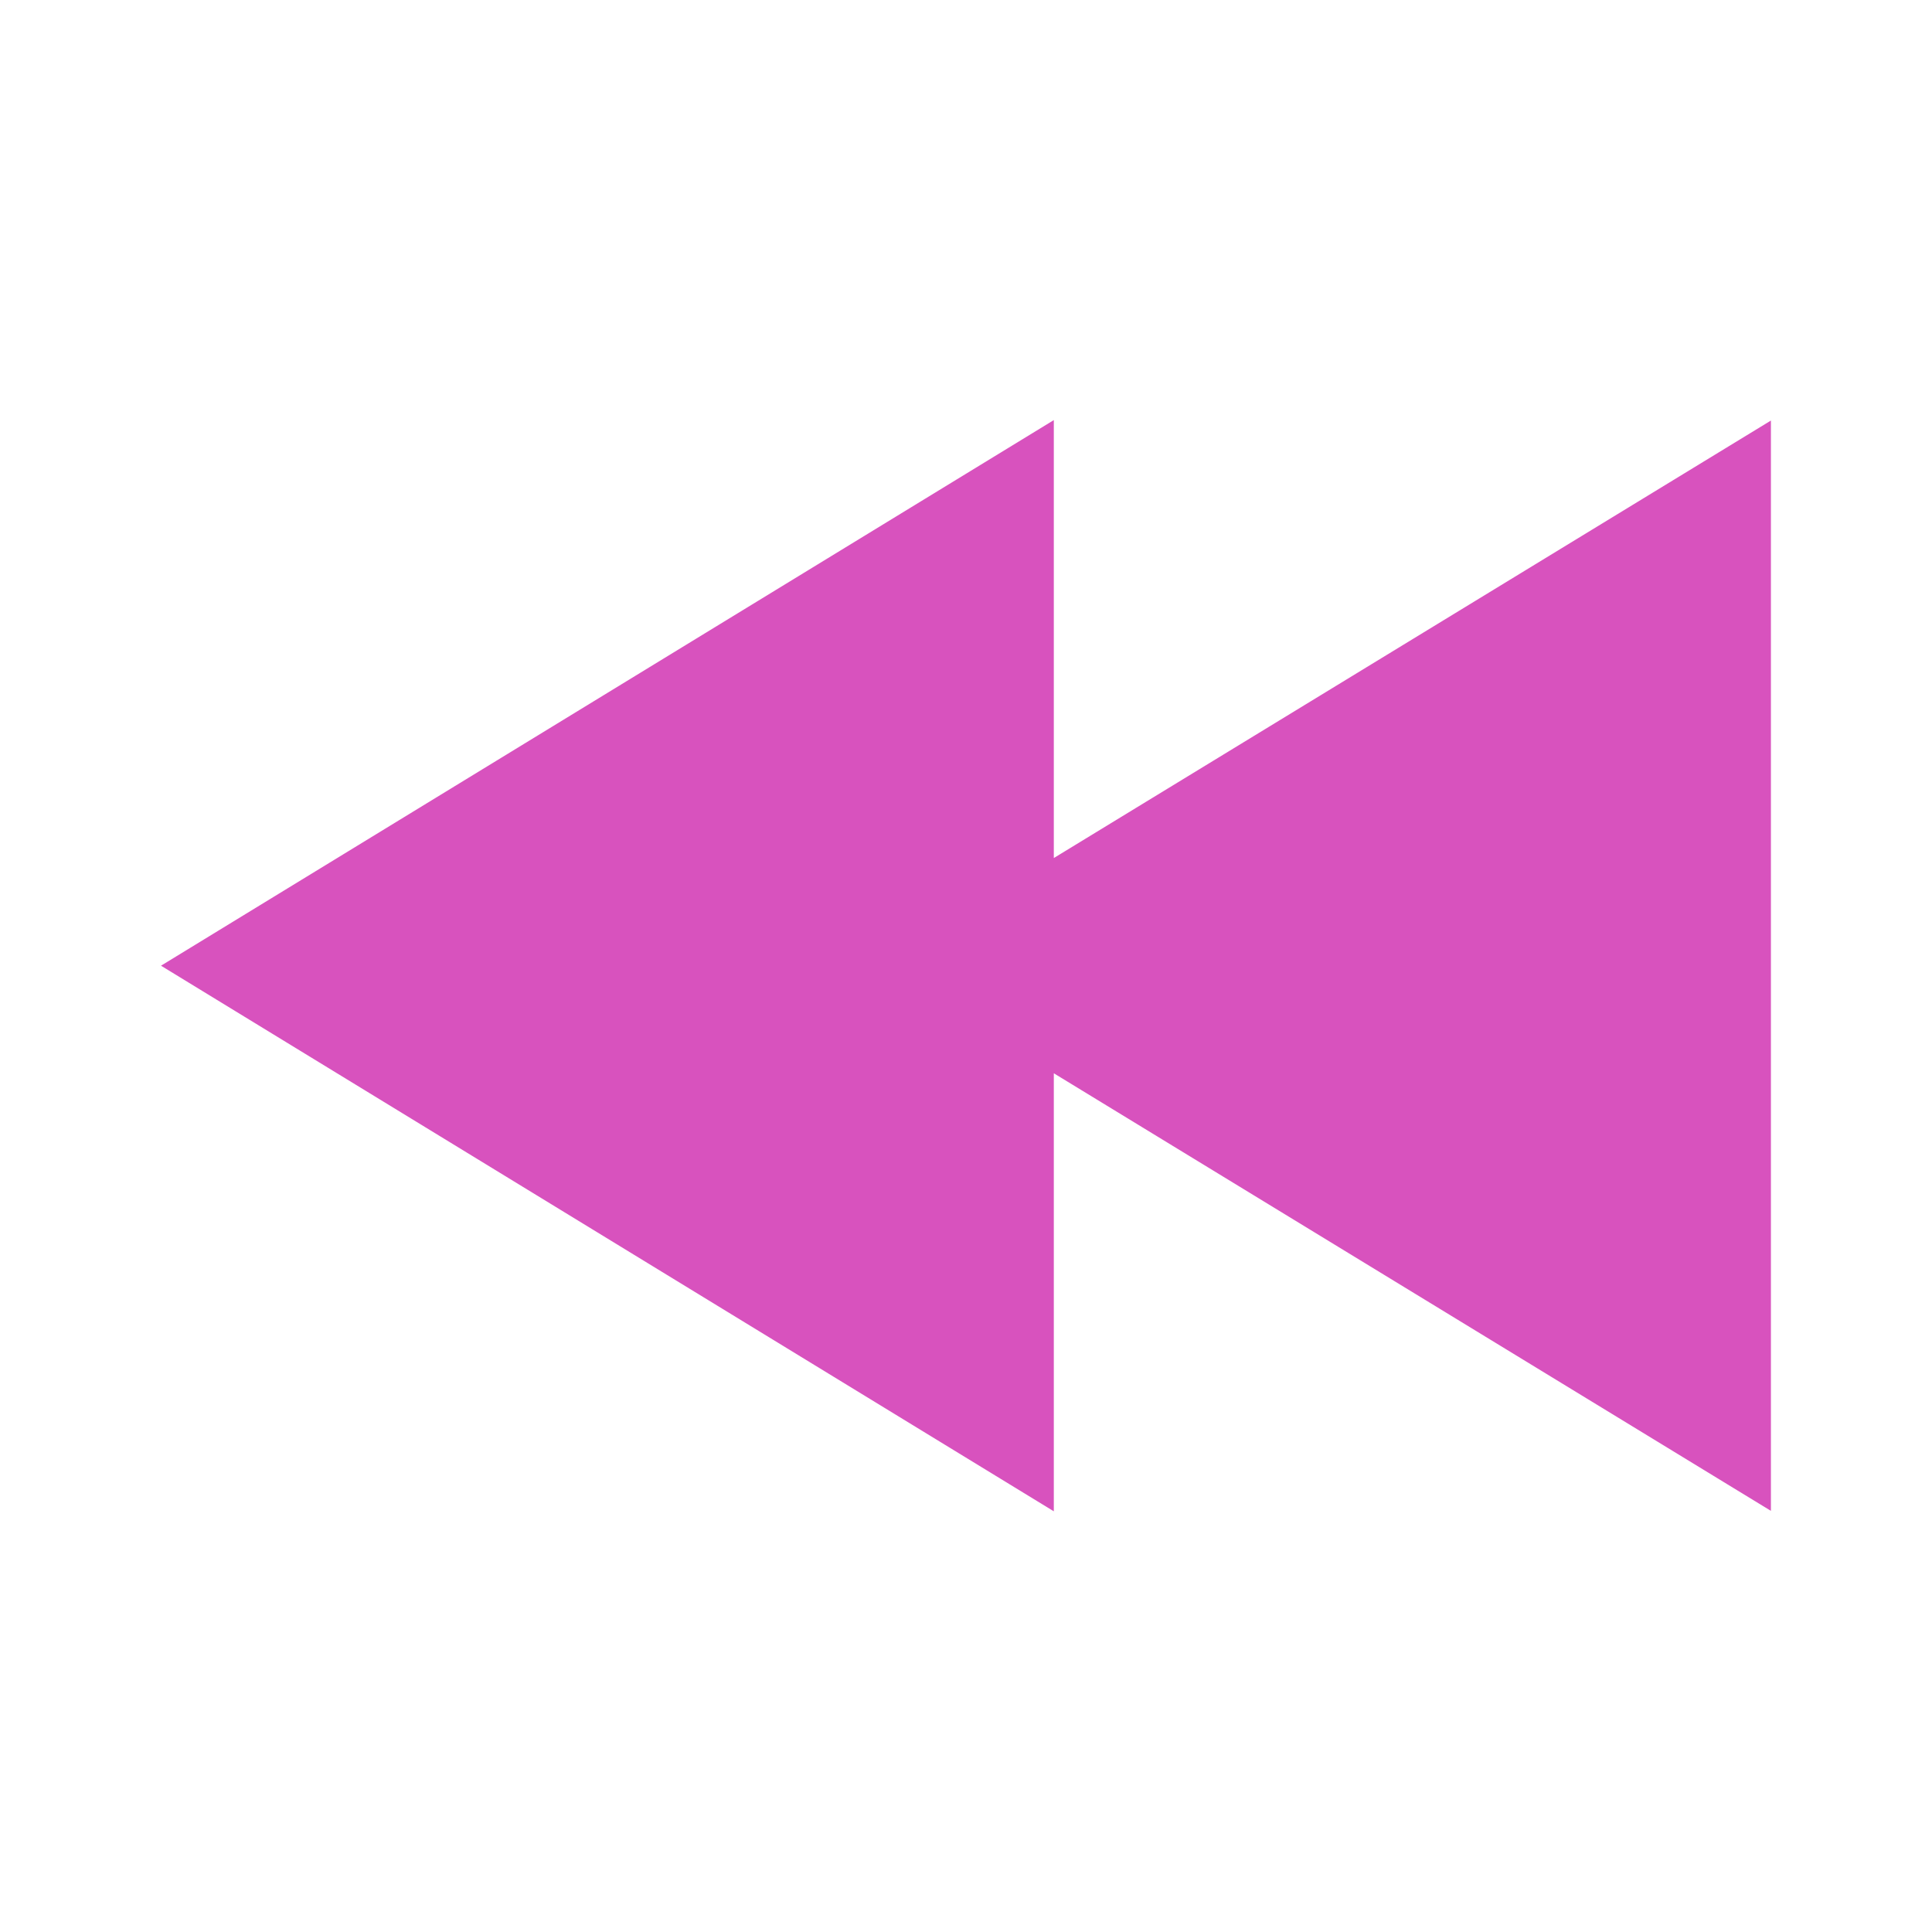
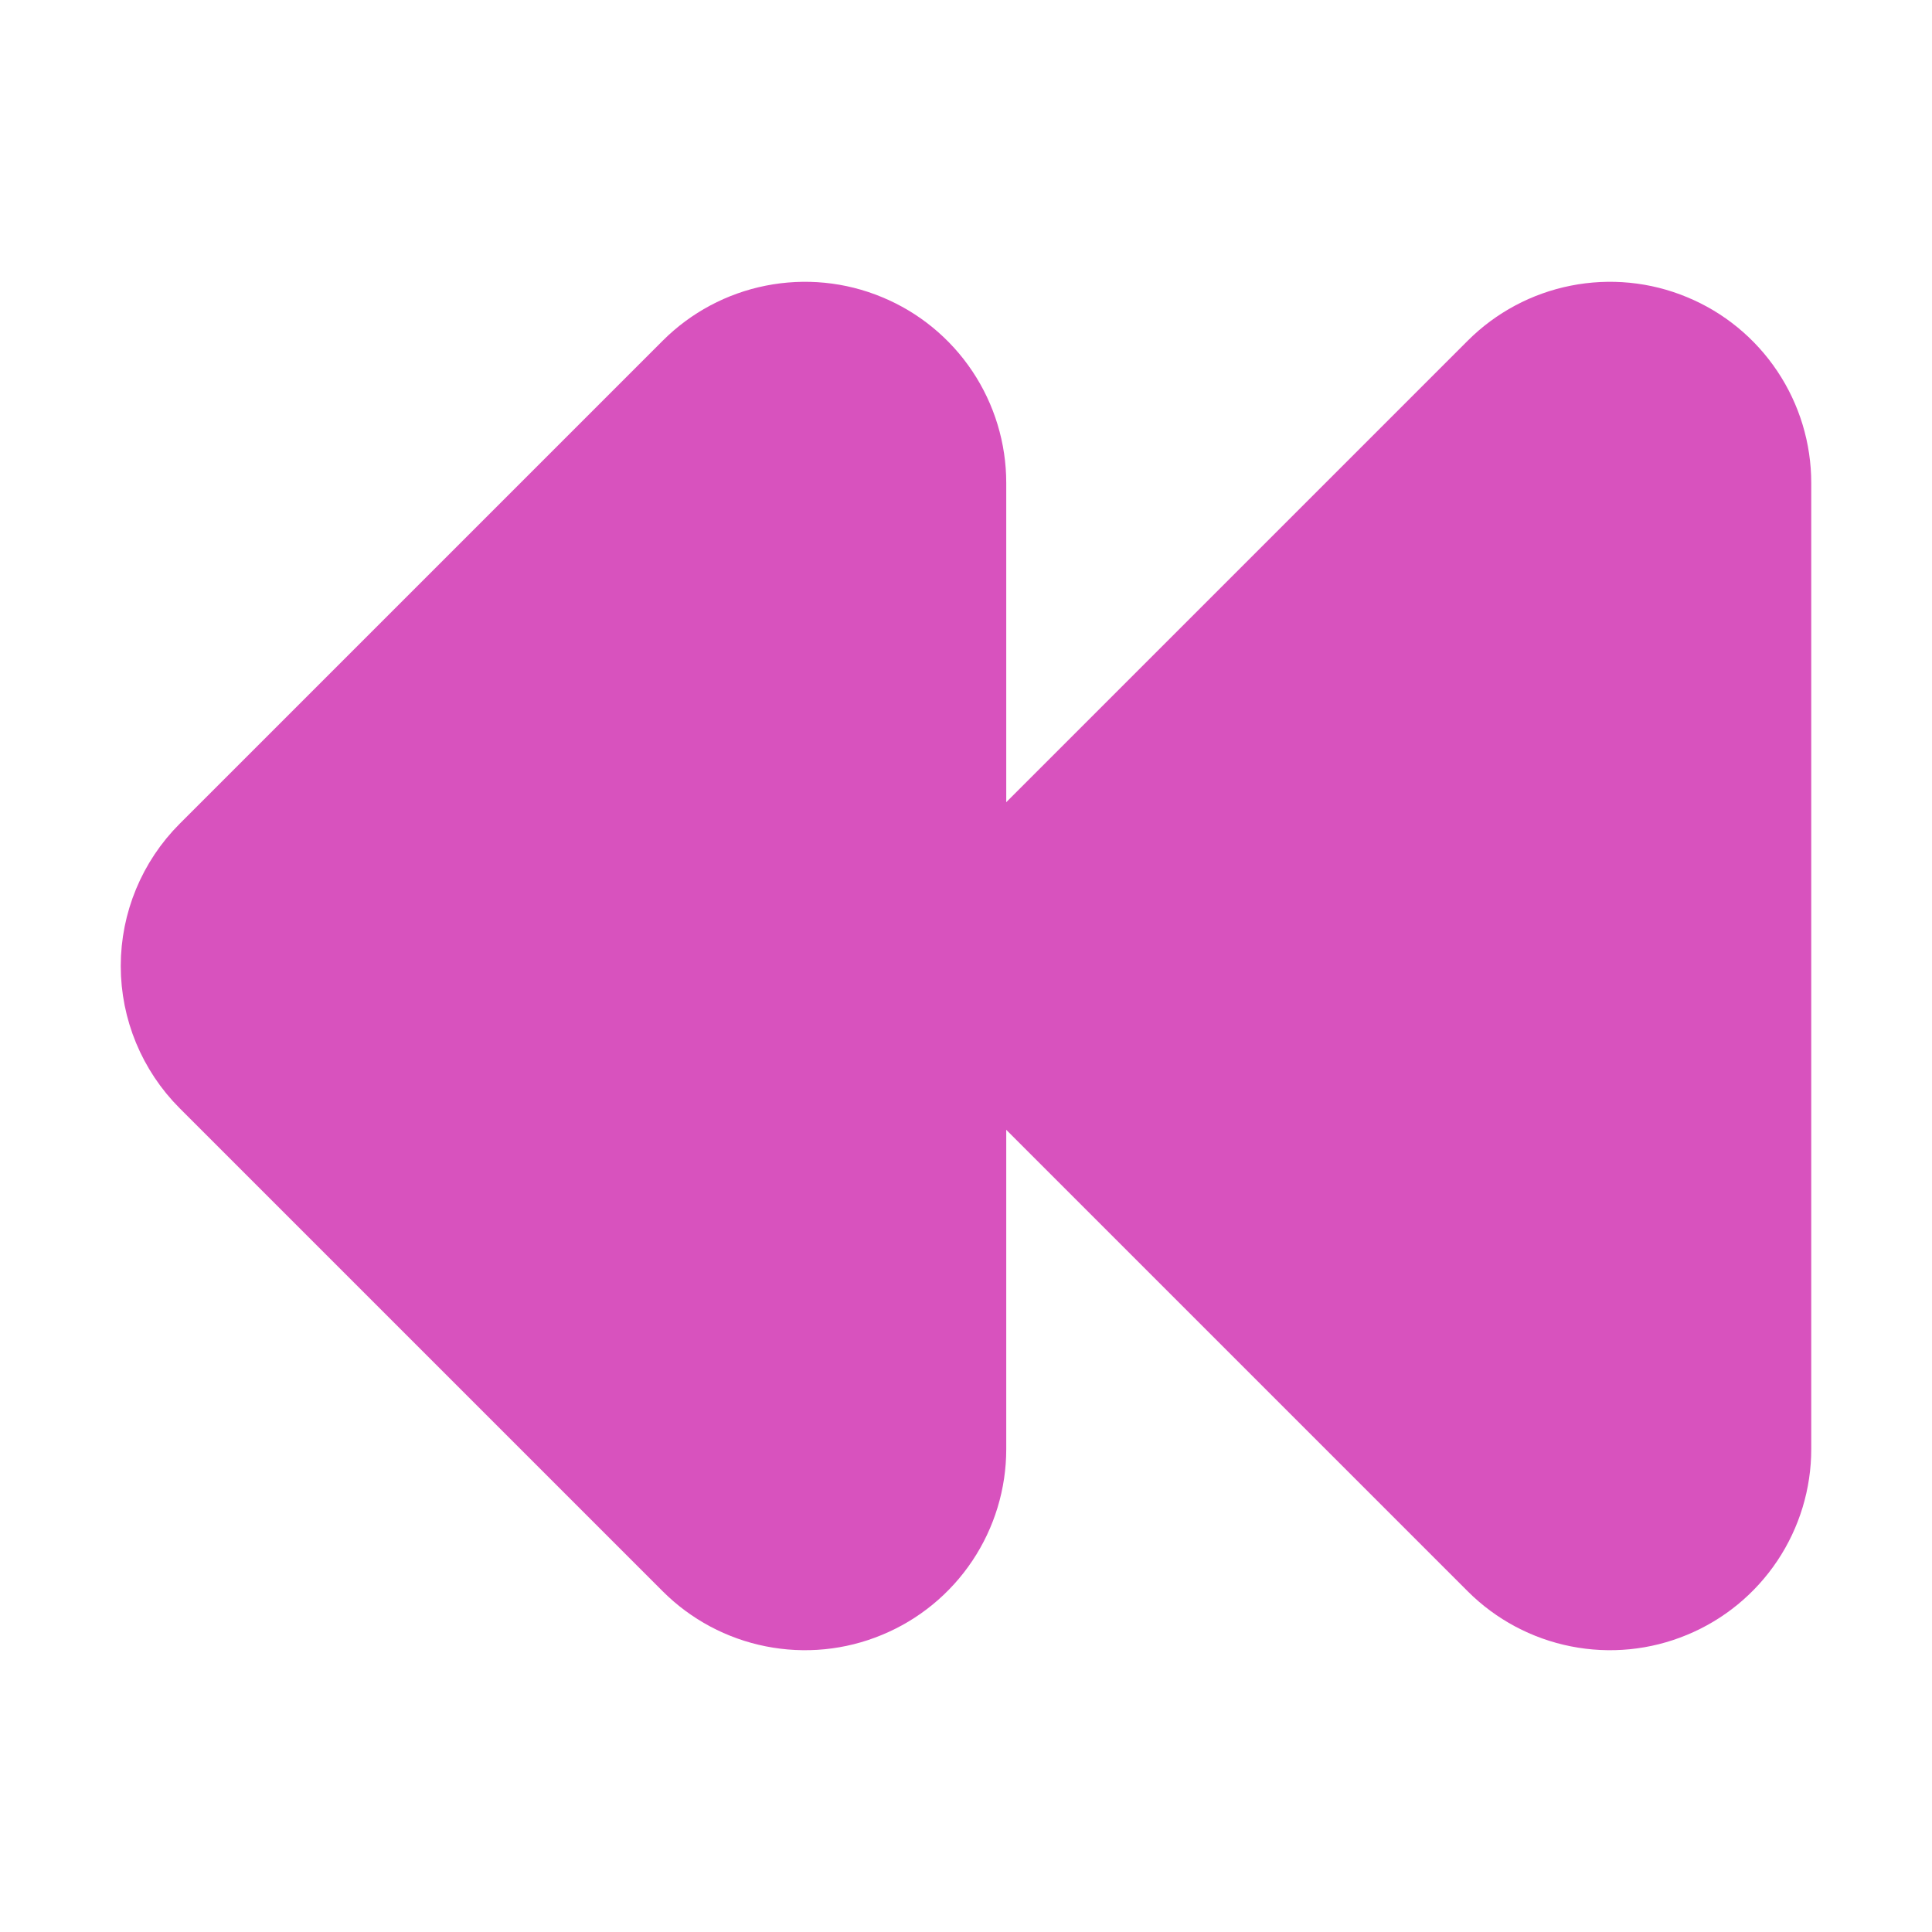
<svg xmlns="http://www.w3.org/2000/svg" viewBox="0 0 24 24">
-   <g fill="#D852BE" transform="matrix(0.01041667 0 0 0.01041667 2 2)">
-     <path d="M1064.719 308.99 0 959.644 1064.719 1610.3v-522.363l855.174 521.829V309.524L1064.72 831.246z" fill-rule="evenodd" />
+   <g fill="none">
+     <path d="M12 6C12 5.605 11.883 5.218 11.663 4.889C11.443 4.56 11.131 4.304 10.765 4.153C10.4 4.001 9.998 3.962 9.61 4.039C9.222 4.116 8.866 4.306 8.586 4.586L2.586 10.586C2.211 10.961 2 11.47 2 12C2 12.53 2.211 13.039 2.586 13.414L8.586 19.414C8.866 19.694 9.222 19.884 9.61 19.961C9.998 20.038 10.4 19.999 10.765 19.847C11.131 19.696 11.443 19.44 11.663 19.111C11.883 18.782 12 18.396 12 18V6Z" fill="#D852BE" />
+     <path d="M22 6C22 5.605 21.883 5.218 21.663 4.889C21.443 4.56 21.131 4.304 20.765 4.153C20.4 4.001 19.998 3.962 19.61 4.039C19.222 4.116 18.866 4.306 18.586 4.586L12.586 10.586C12.211 10.961 12.001 11.47 12.001 12C12.001 12.53 12.211 13.039 12.586 13.414L18.586 19.414C18.866 19.694 19.222 19.884 19.61 19.961C19.998 20.038 20.4 19.999 20.765 19.847C21.131 19.696 21.443 19.44 21.663 19.111C21.883 18.782 22 18.396 22 18V6Z" fill="#D852BE" />
+     <path d="M12 6C12 5.605 11.883 5.218 11.663 4.889C11.443 4.56 11.131 4.304 10.765 4.153C10.4 4.001 9.998 3.962 9.61 4.039C9.222 4.116 8.866 4.306 8.586 4.586L2.586 10.586C2.211 10.961 2 11.47 2 12C2 12.53 2.211 13.039 2.586 13.414L8.586 19.414C8.866 19.694 9.222 19.884 9.61 19.961C9.998 20.038 10.4 19.999 10.765 19.847C11.131 19.696 11.443 19.44 11.663 19.111C11.883 18.782 12 18.396 12 18V6Z" stroke="#D852BE" stroke-linecap="round" stroke-linejoin="round" fill="none" />
+     <path d="M22 6C22 5.605 21.883 5.218 21.663 4.889C21.443 4.56 21.131 4.304 20.765 4.153C20.4 4.001 19.998 3.962 19.61 4.039C19.222 4.116 18.866 4.306 18.586 4.586L12.586 10.586C12.211 10.961 12.001 11.47 12.001 12C12.001 12.53 12.211 13.039 12.586 13.414L18.586 19.414C18.866 19.694 19.222 19.884 19.61 19.961C19.998 20.038 20.4 19.999 20.765 19.847C21.131 19.696 21.443 19.44 21.663 19.111C21.883 18.782 22 18.396 22 18V6Z" stroke="#D852BE" stroke-linecap="round" stroke-linejoin="round" fill="none" />
  </g>
</svg>
